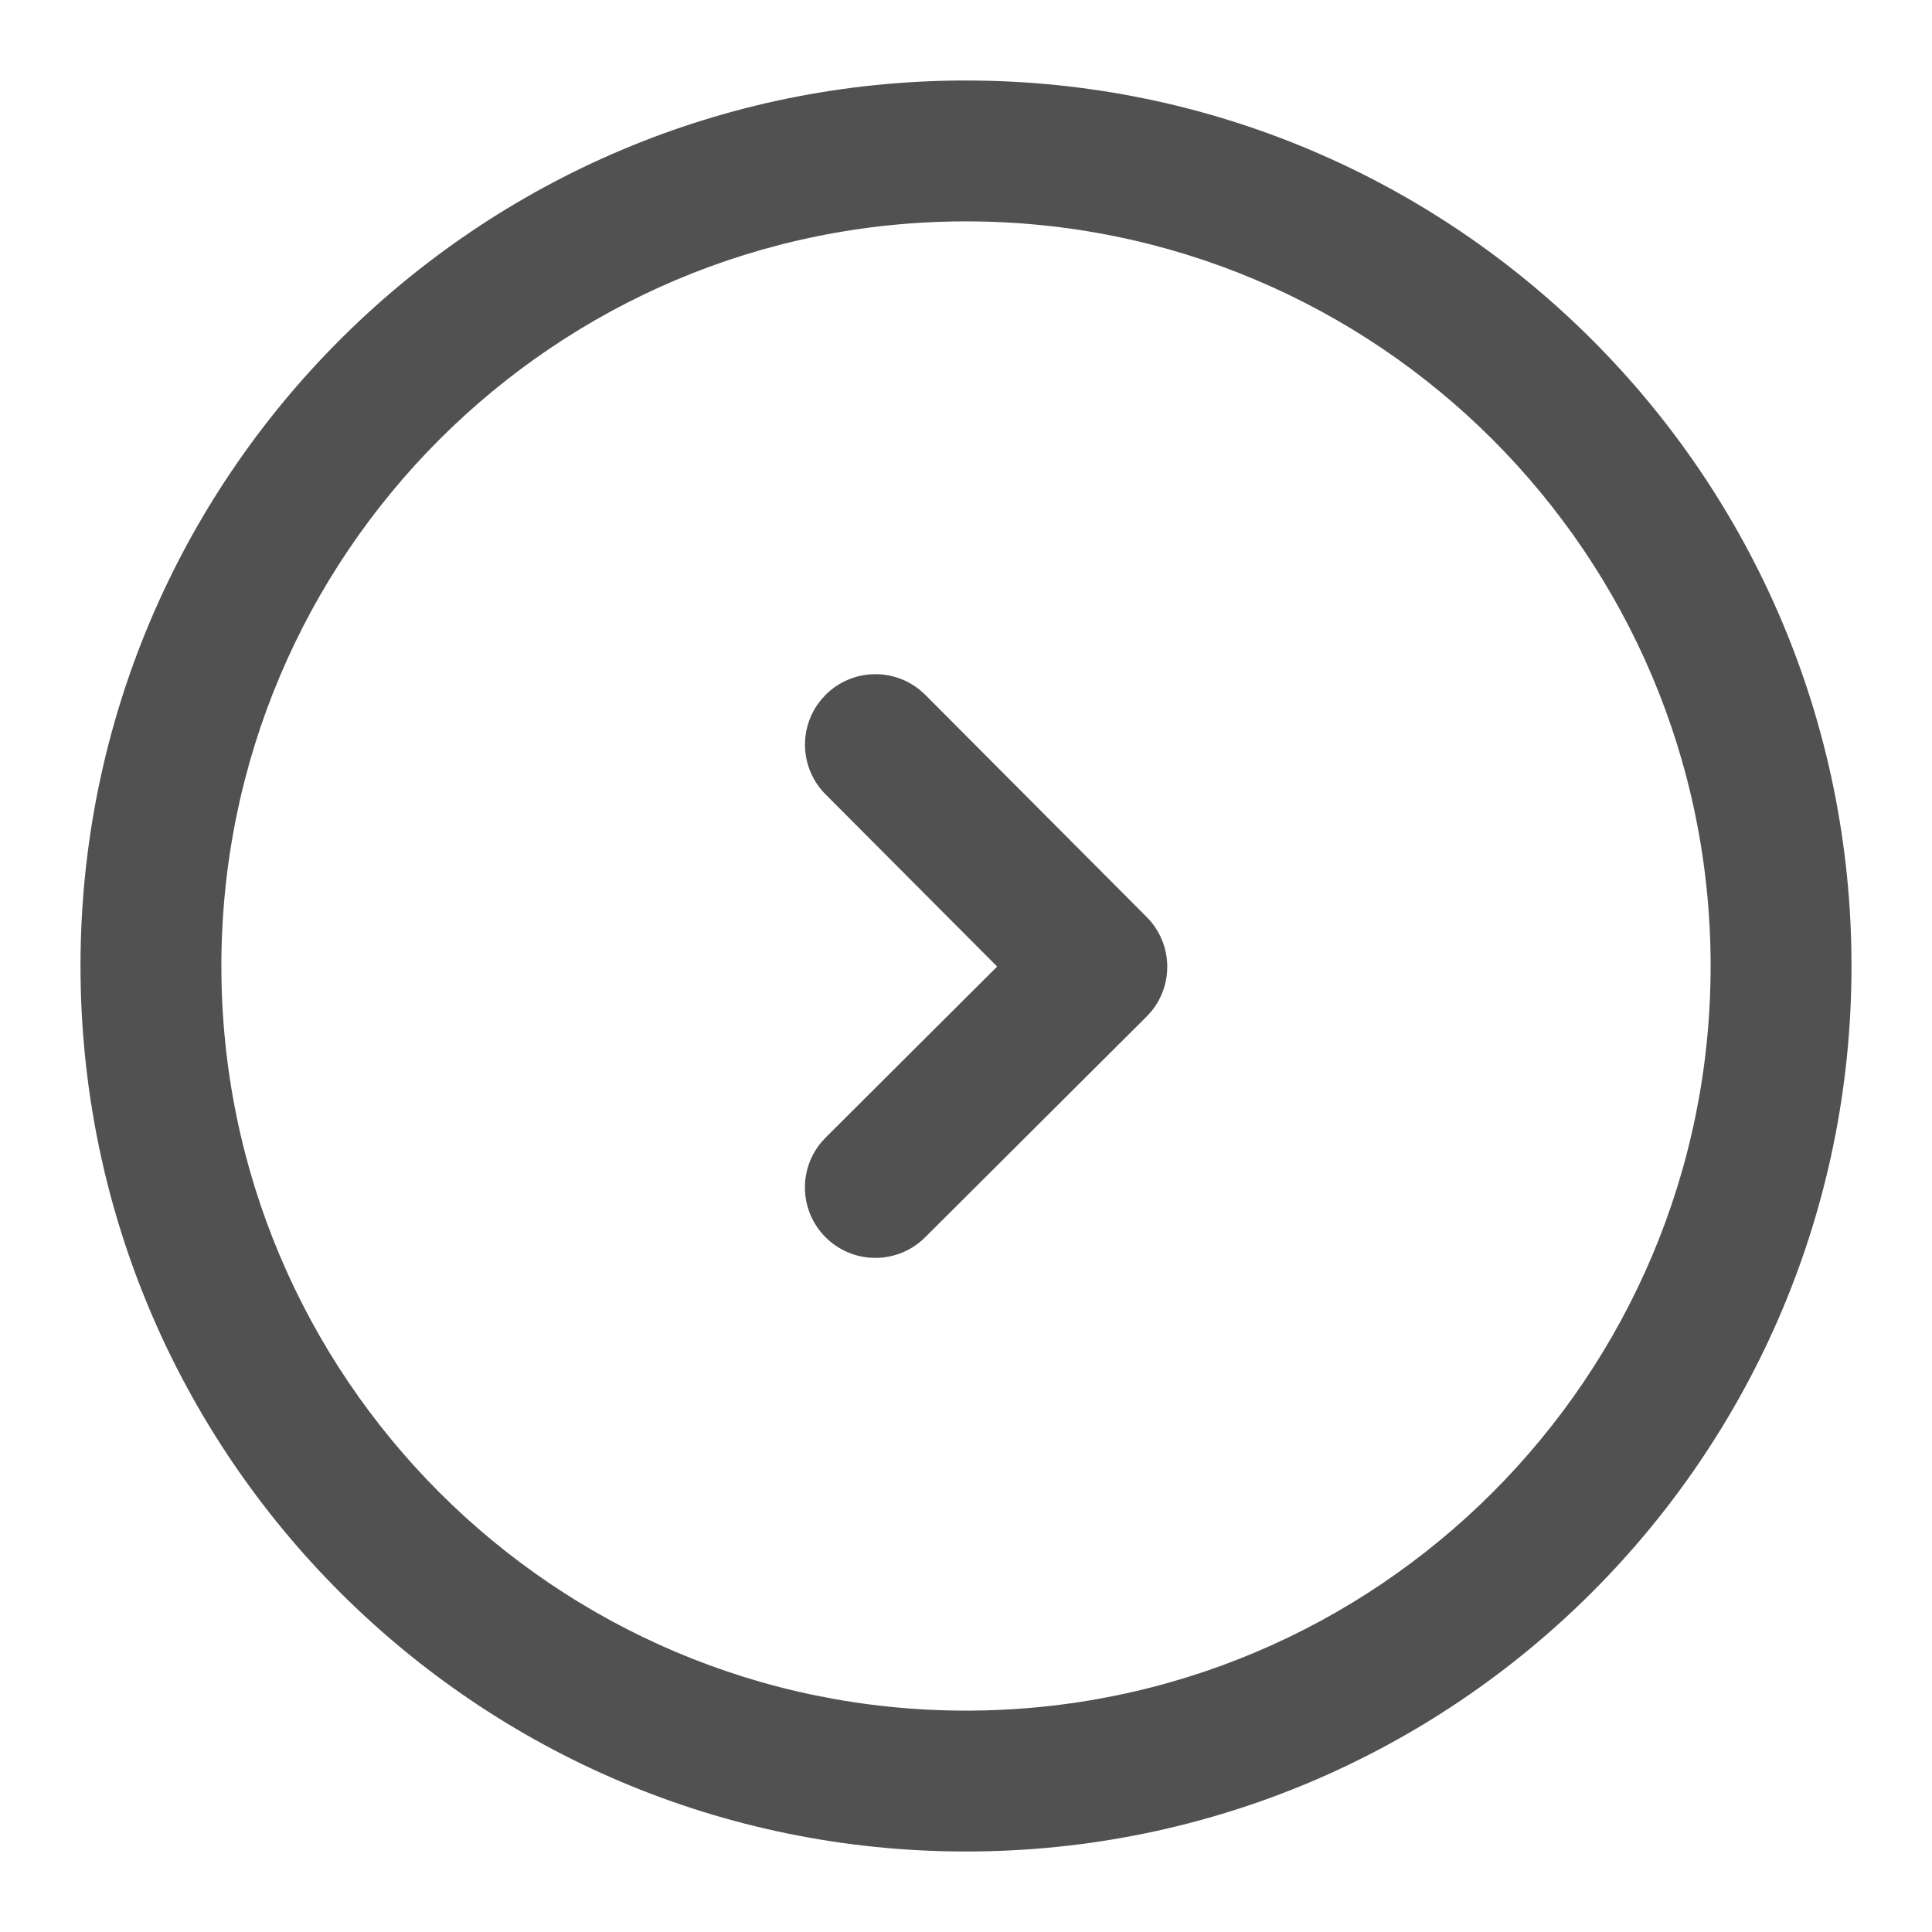
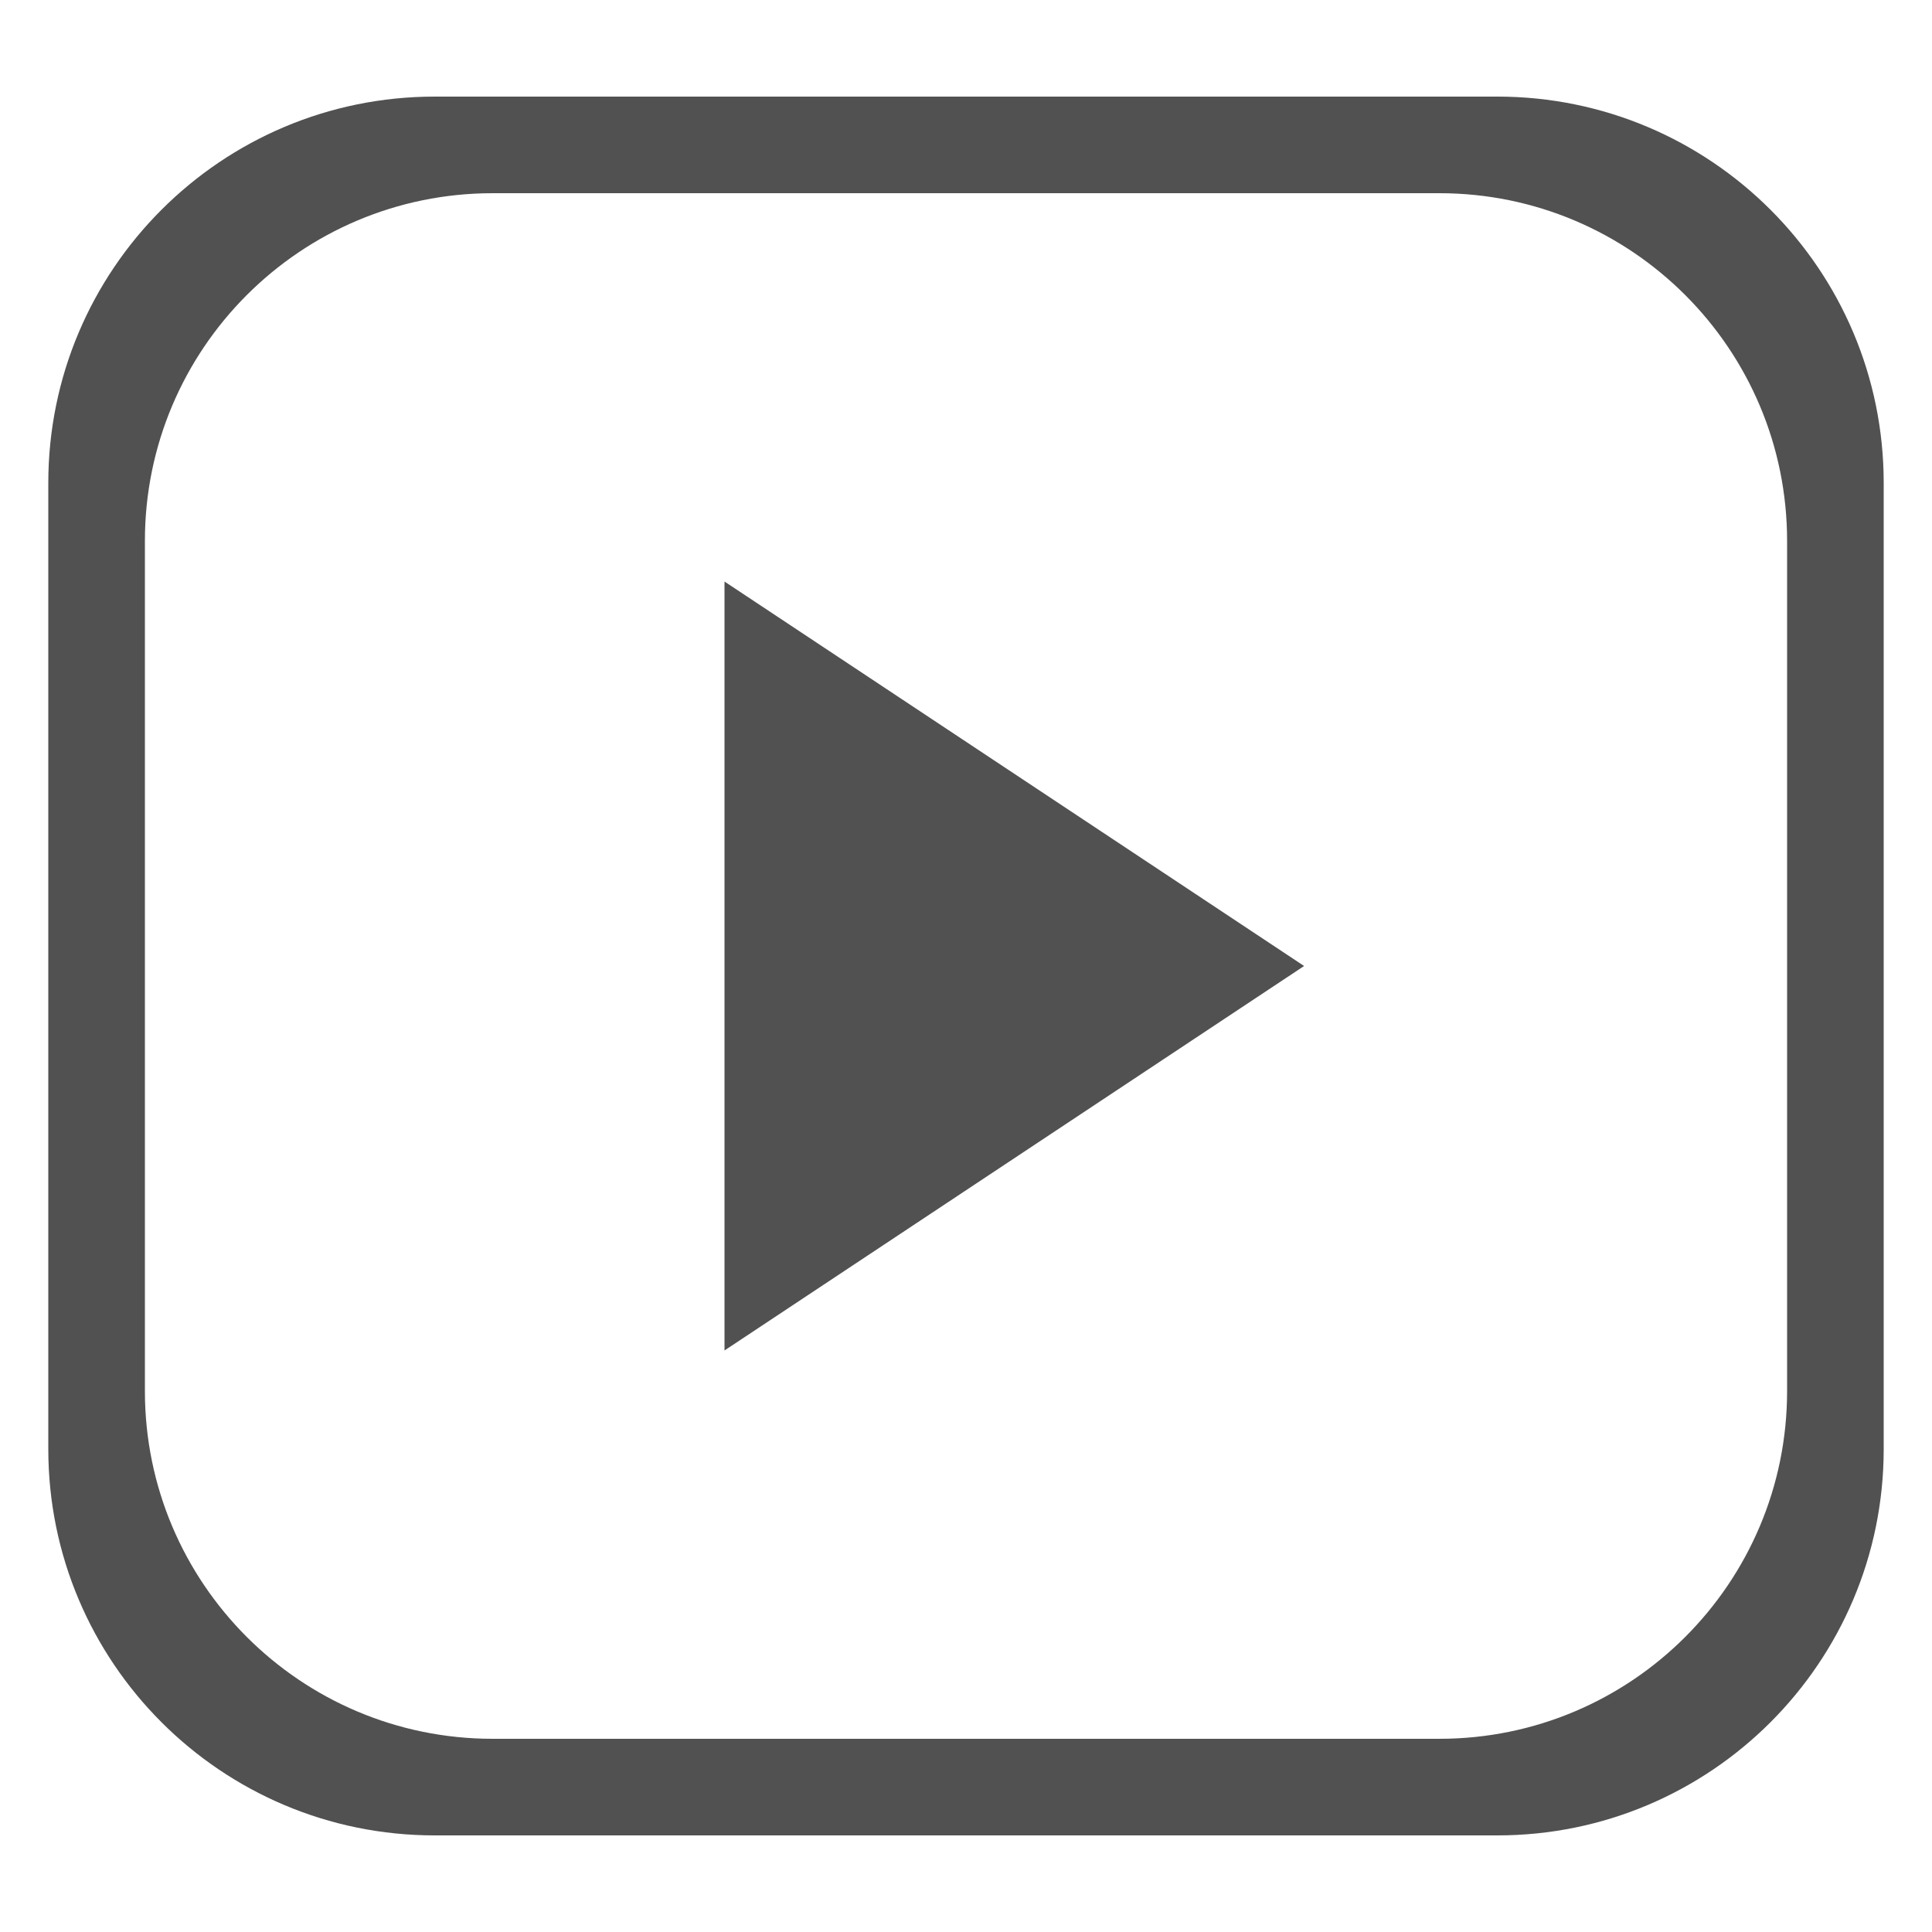
- <svg xmlns="http://www.w3.org/2000/svg" t="1758958282105" class="icon" viewBox="0 0 1024 1024" version="1.1" p-id="132042" width="128" height="128">
-   <path d="M437.653 368.213a37.333 37.333 0 0 1 50.133-2.325l2.667 2.432 117.333 117.739a37.333 37.333 0 0 1 2.325 50.133l-2.432 2.645-117.333 116.949a37.333 37.333 0 0 1-55.125-50.24l2.432-2.667 90.859-90.581-90.965-91.285a37.333 37.333 0 0 1-2.325-50.133l2.432-2.667z" fill="#515151" p-id="132043" />
-   <path d="M512 42.667c259.2 0 469.333 210.133 469.333 469.333s-210.133 469.333-469.333 469.333S42.667 771.2 42.667 512 252.8 42.667 512 42.667z m0 74.667C294.037 117.333 117.333 294.037 117.333 512S294.037 906.667 512 906.667 906.667 729.963 906.667 512 729.963 117.333 512 117.333z" fill="#515151" p-id="132044" />
+ <svg xmlns="http://www.w3.org/2000/svg" t="1759301024010" class="icon" viewBox="0 0 1024 1024" version="1.1" p-id="175720" width="128" height="128">
+   <path d="M793.6 972.8l-563.2 0c-113.101 0-204.8-91.699-204.8-204.8L25.6 256c0-113.101 91.699-204.8 204.8-204.8l563.2 0c113.101 0 204.8 91.699 204.8 204.8l0 512C998.4 881.101 906.701 972.8 793.6 972.8zM947.2 286.72c0-101.786-82.534-184.32-184.32-184.32L261.12 102.4C159.334 102.4 76.8 184.934 76.8 286.72l0 450.56c0 101.786 82.534 184.32 184.32 184.32l501.76 0c101.786 0 184.32-82.534 184.32-184.32L947.2 286.72zM384 308.224l307.2 203.776-307.2 203.776L384 308.224z" fill="#515151" p-id="175721" />
</svg>
